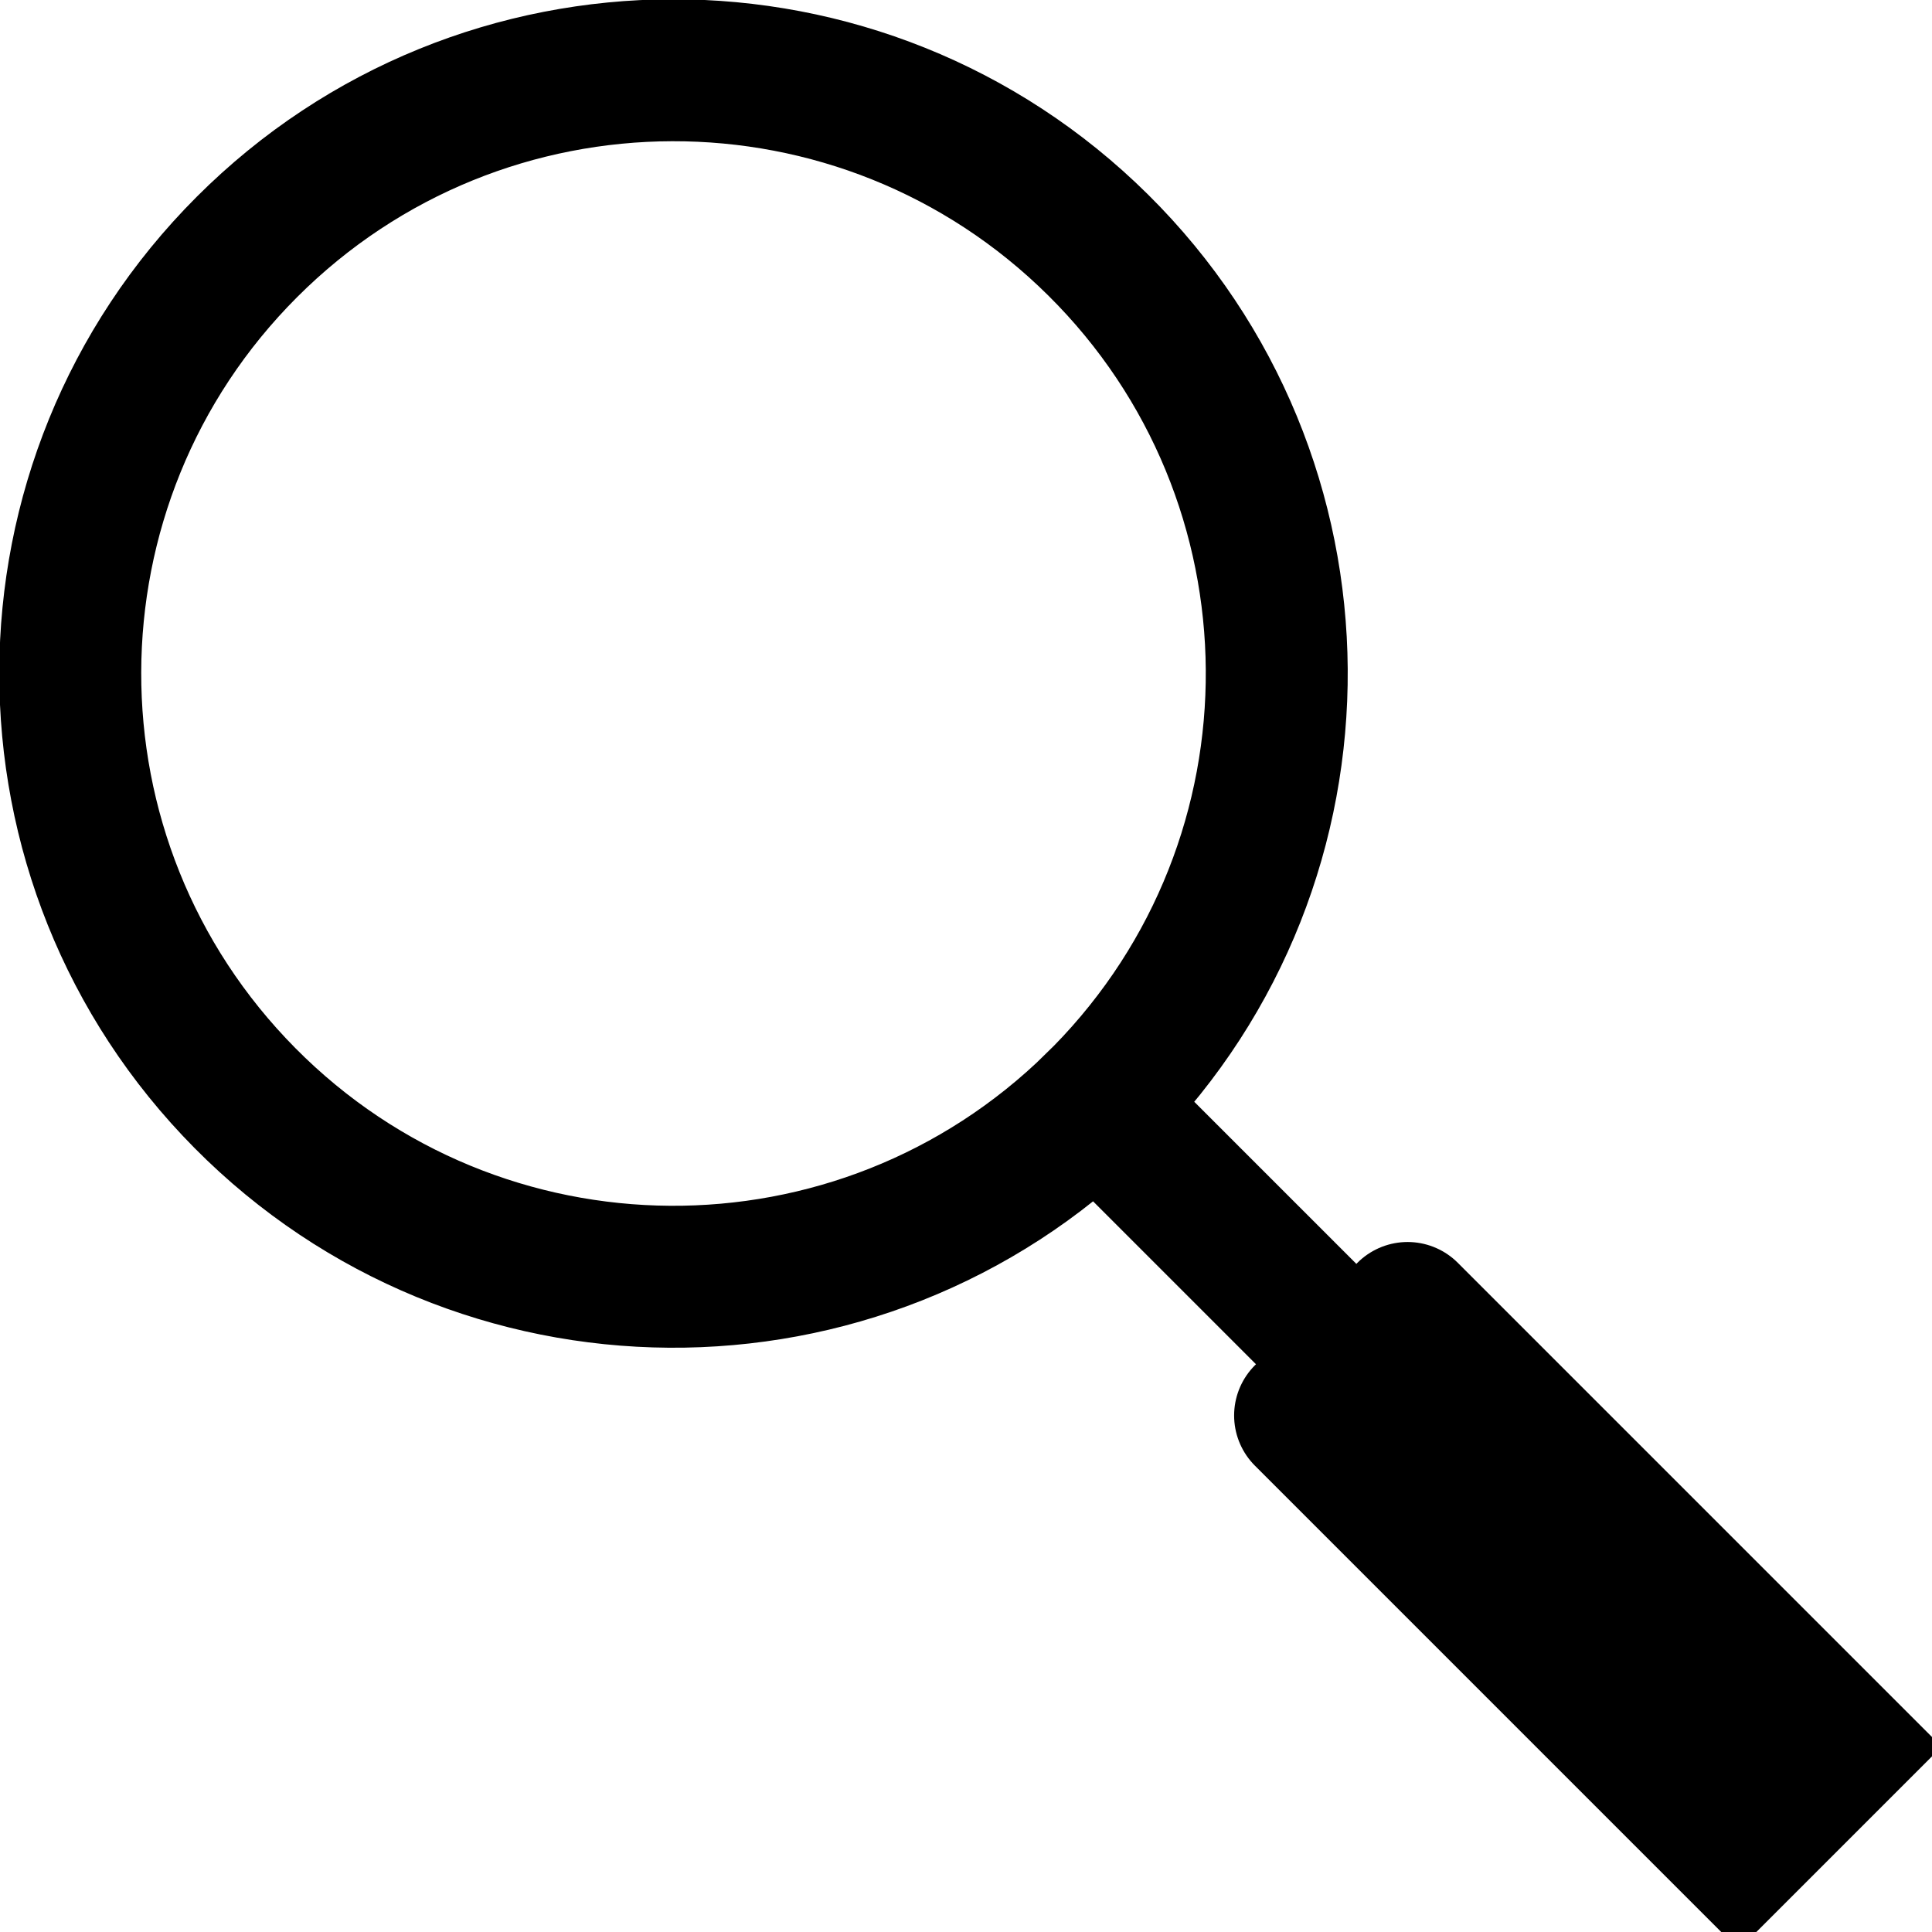
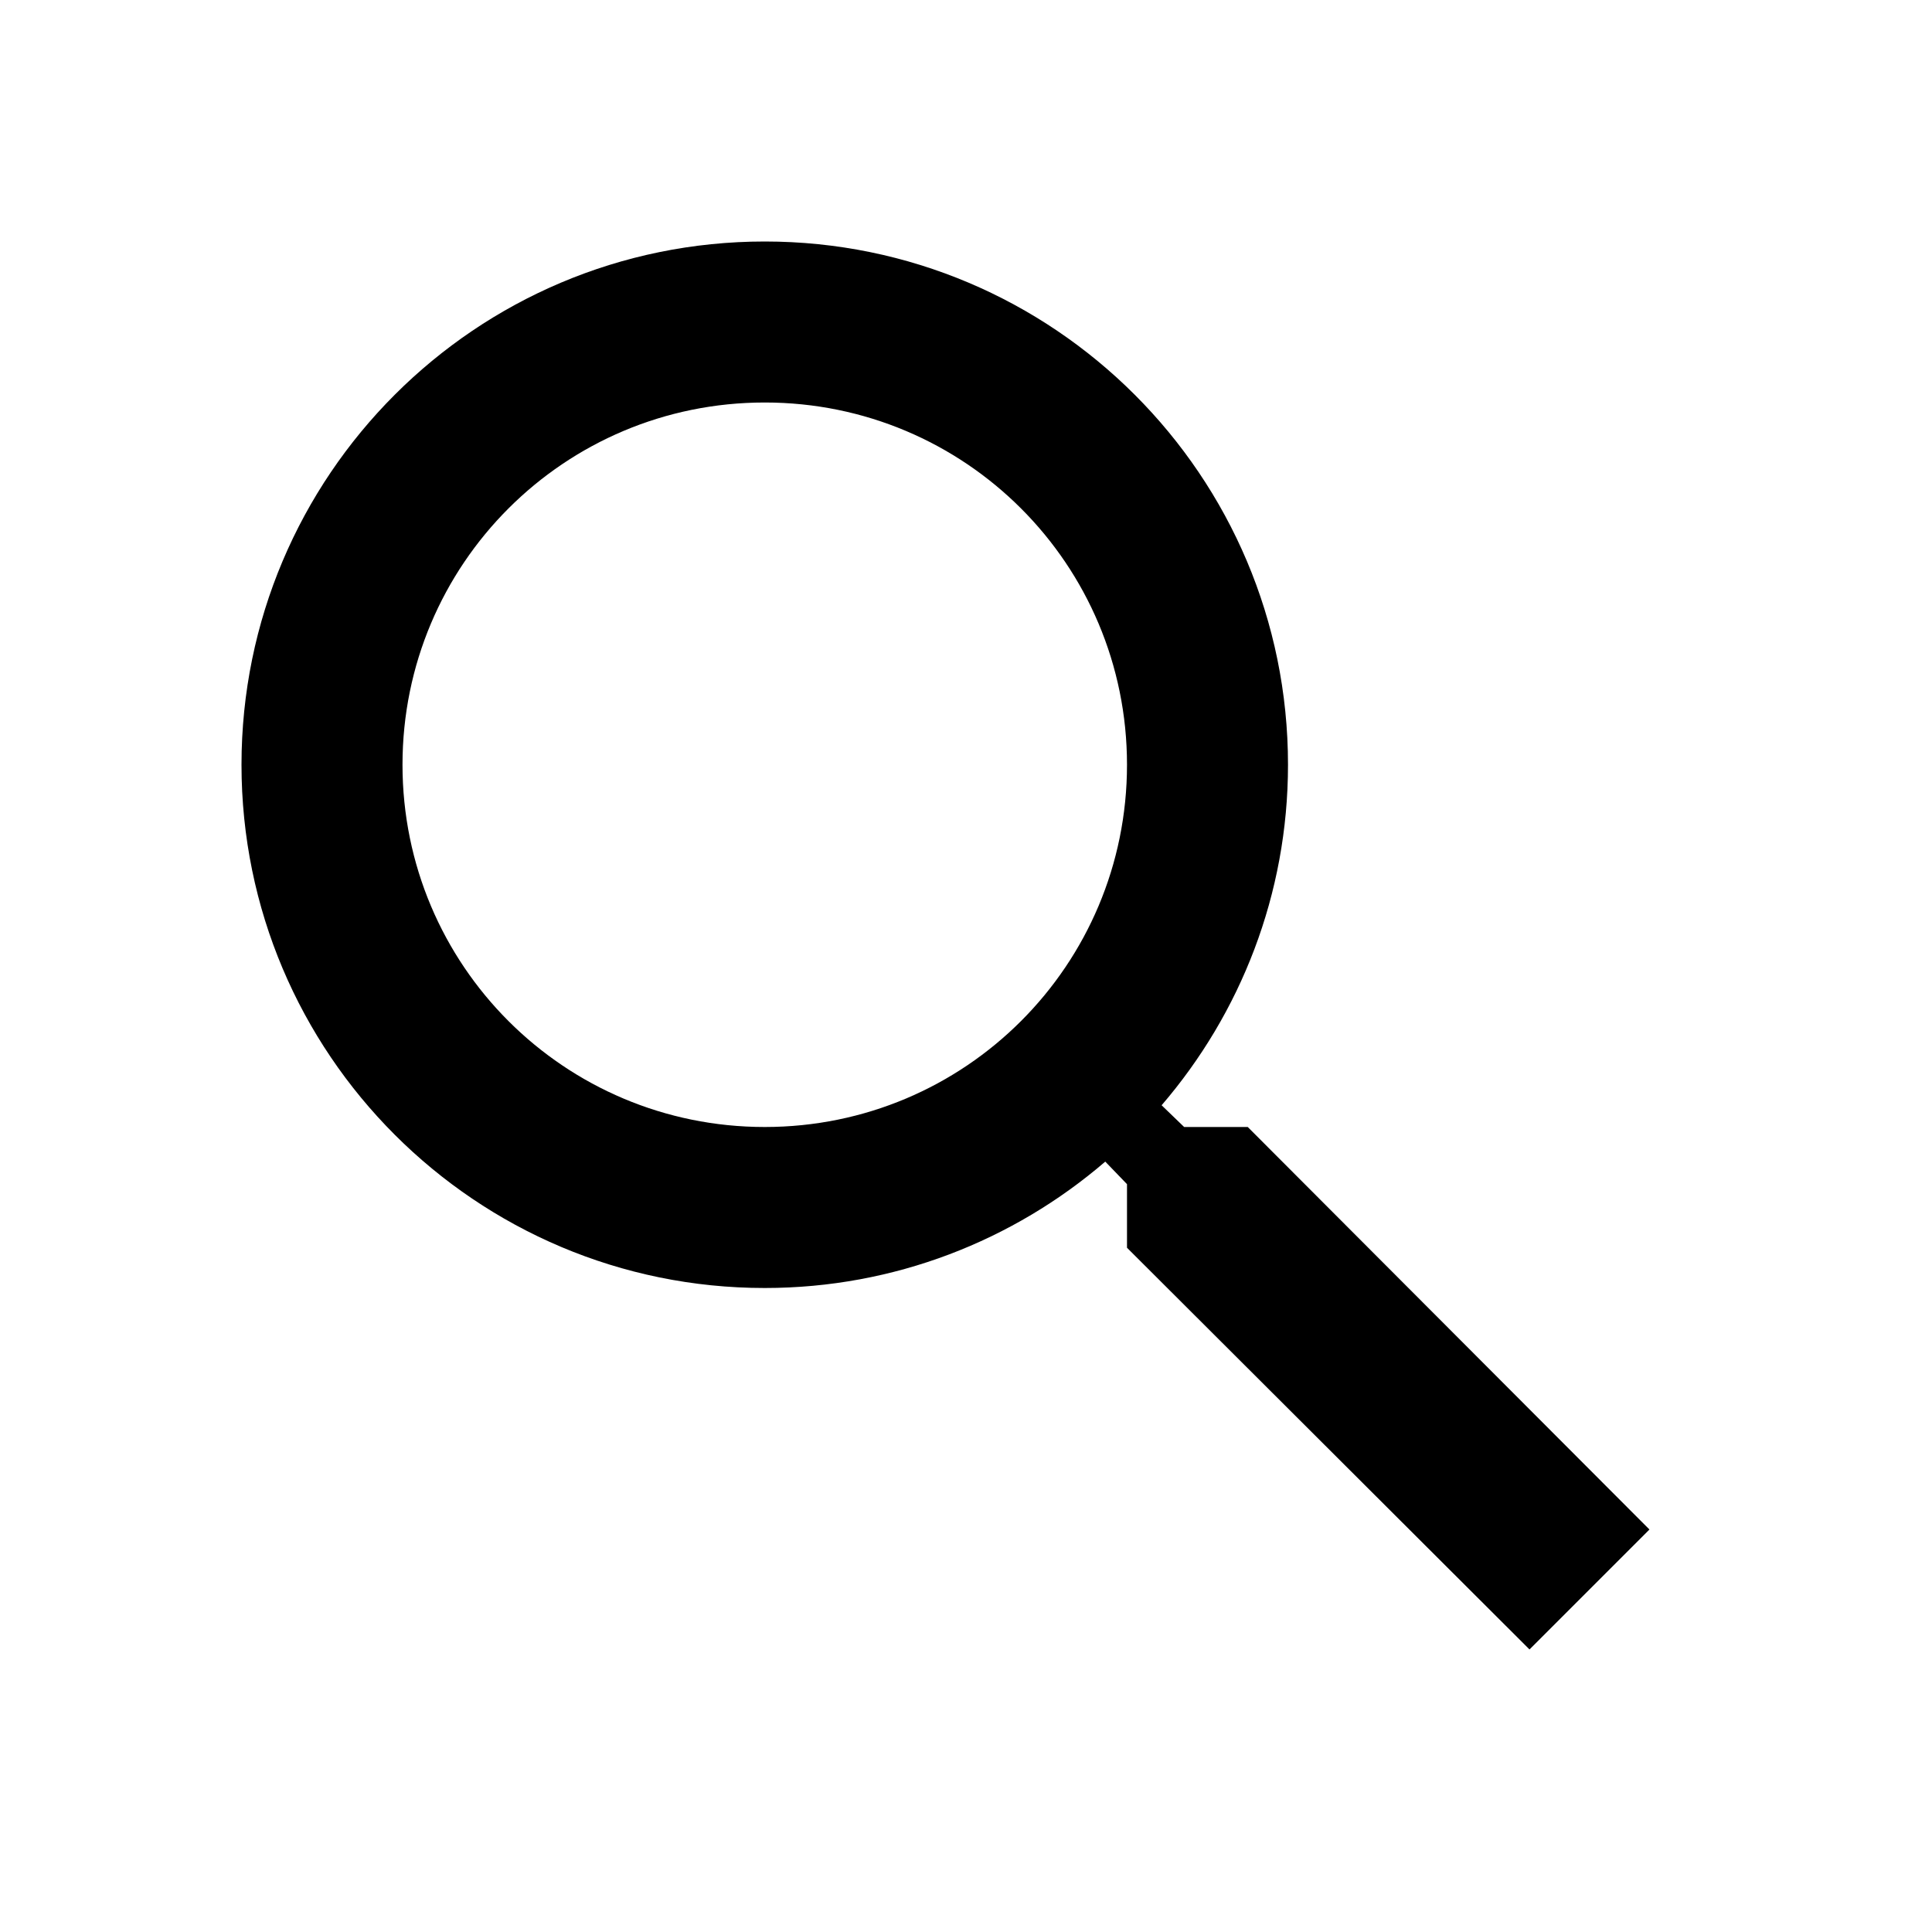
- <svg xmlns="http://www.w3.org/2000/svg" width="490" height="490">
-   <path fill="none" stroke="#000" stroke-width="36" stroke-linecap="round" d="m280,278a153,153 0 1,0-2,2l170,170m-91-117 110,110-26,26-110-110" />
+ <svg xmlns="http://www.w3.org/2000/svg" width="24" height="24" viewBox="0 0 24 24">
+   <path d="M15.5 14h-.79l-.28-.27C15.41 12.59 16 11.11 16 9.5 16 5.91 13.09 3 9.5 3S3 5.91 3 9.5 5.91 16 9.5 16c1.61 0 3.09-.59 4.23-1.57l.27.28v.79l5 4.99L20.49 19l-4.99-5zm-6 0C7.01 14 5 11.99 5 9.5S7.01 5 9.5 5 14 7.01 14 9.5 11.99 14 9.5 14z" />
+   <path d="M0 0h24v24H0z" fill="none" />
</svg>
